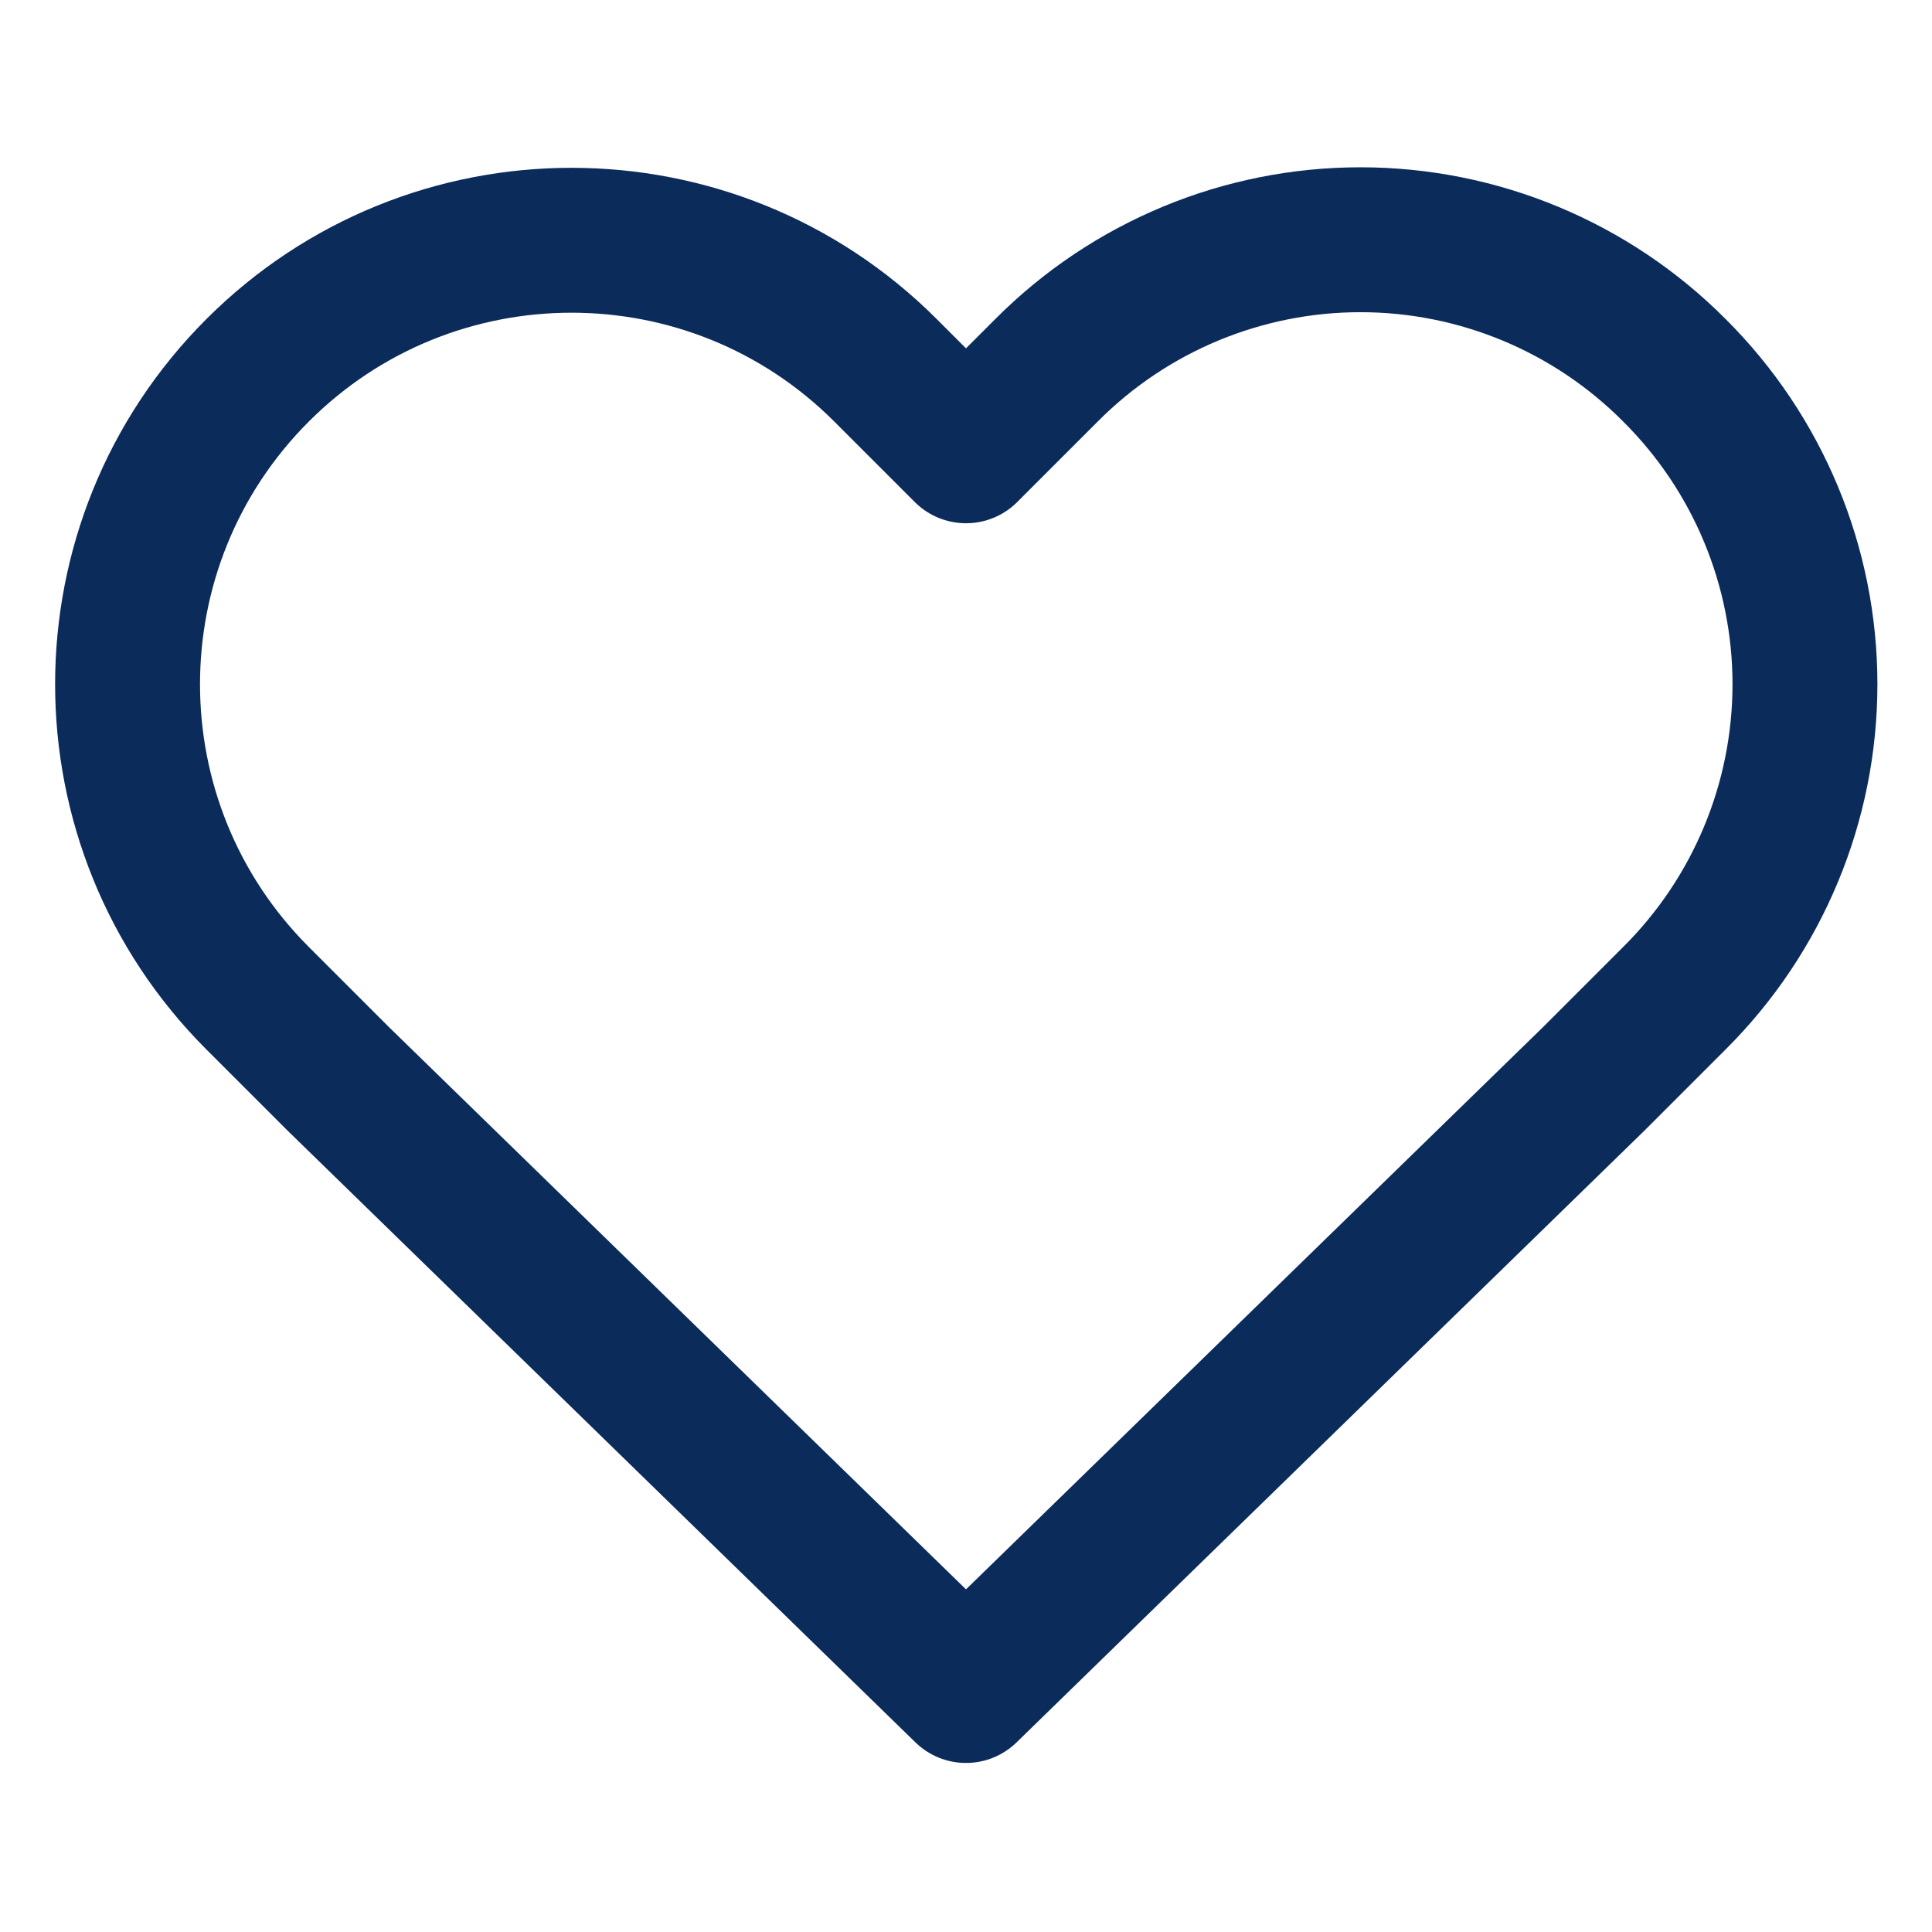
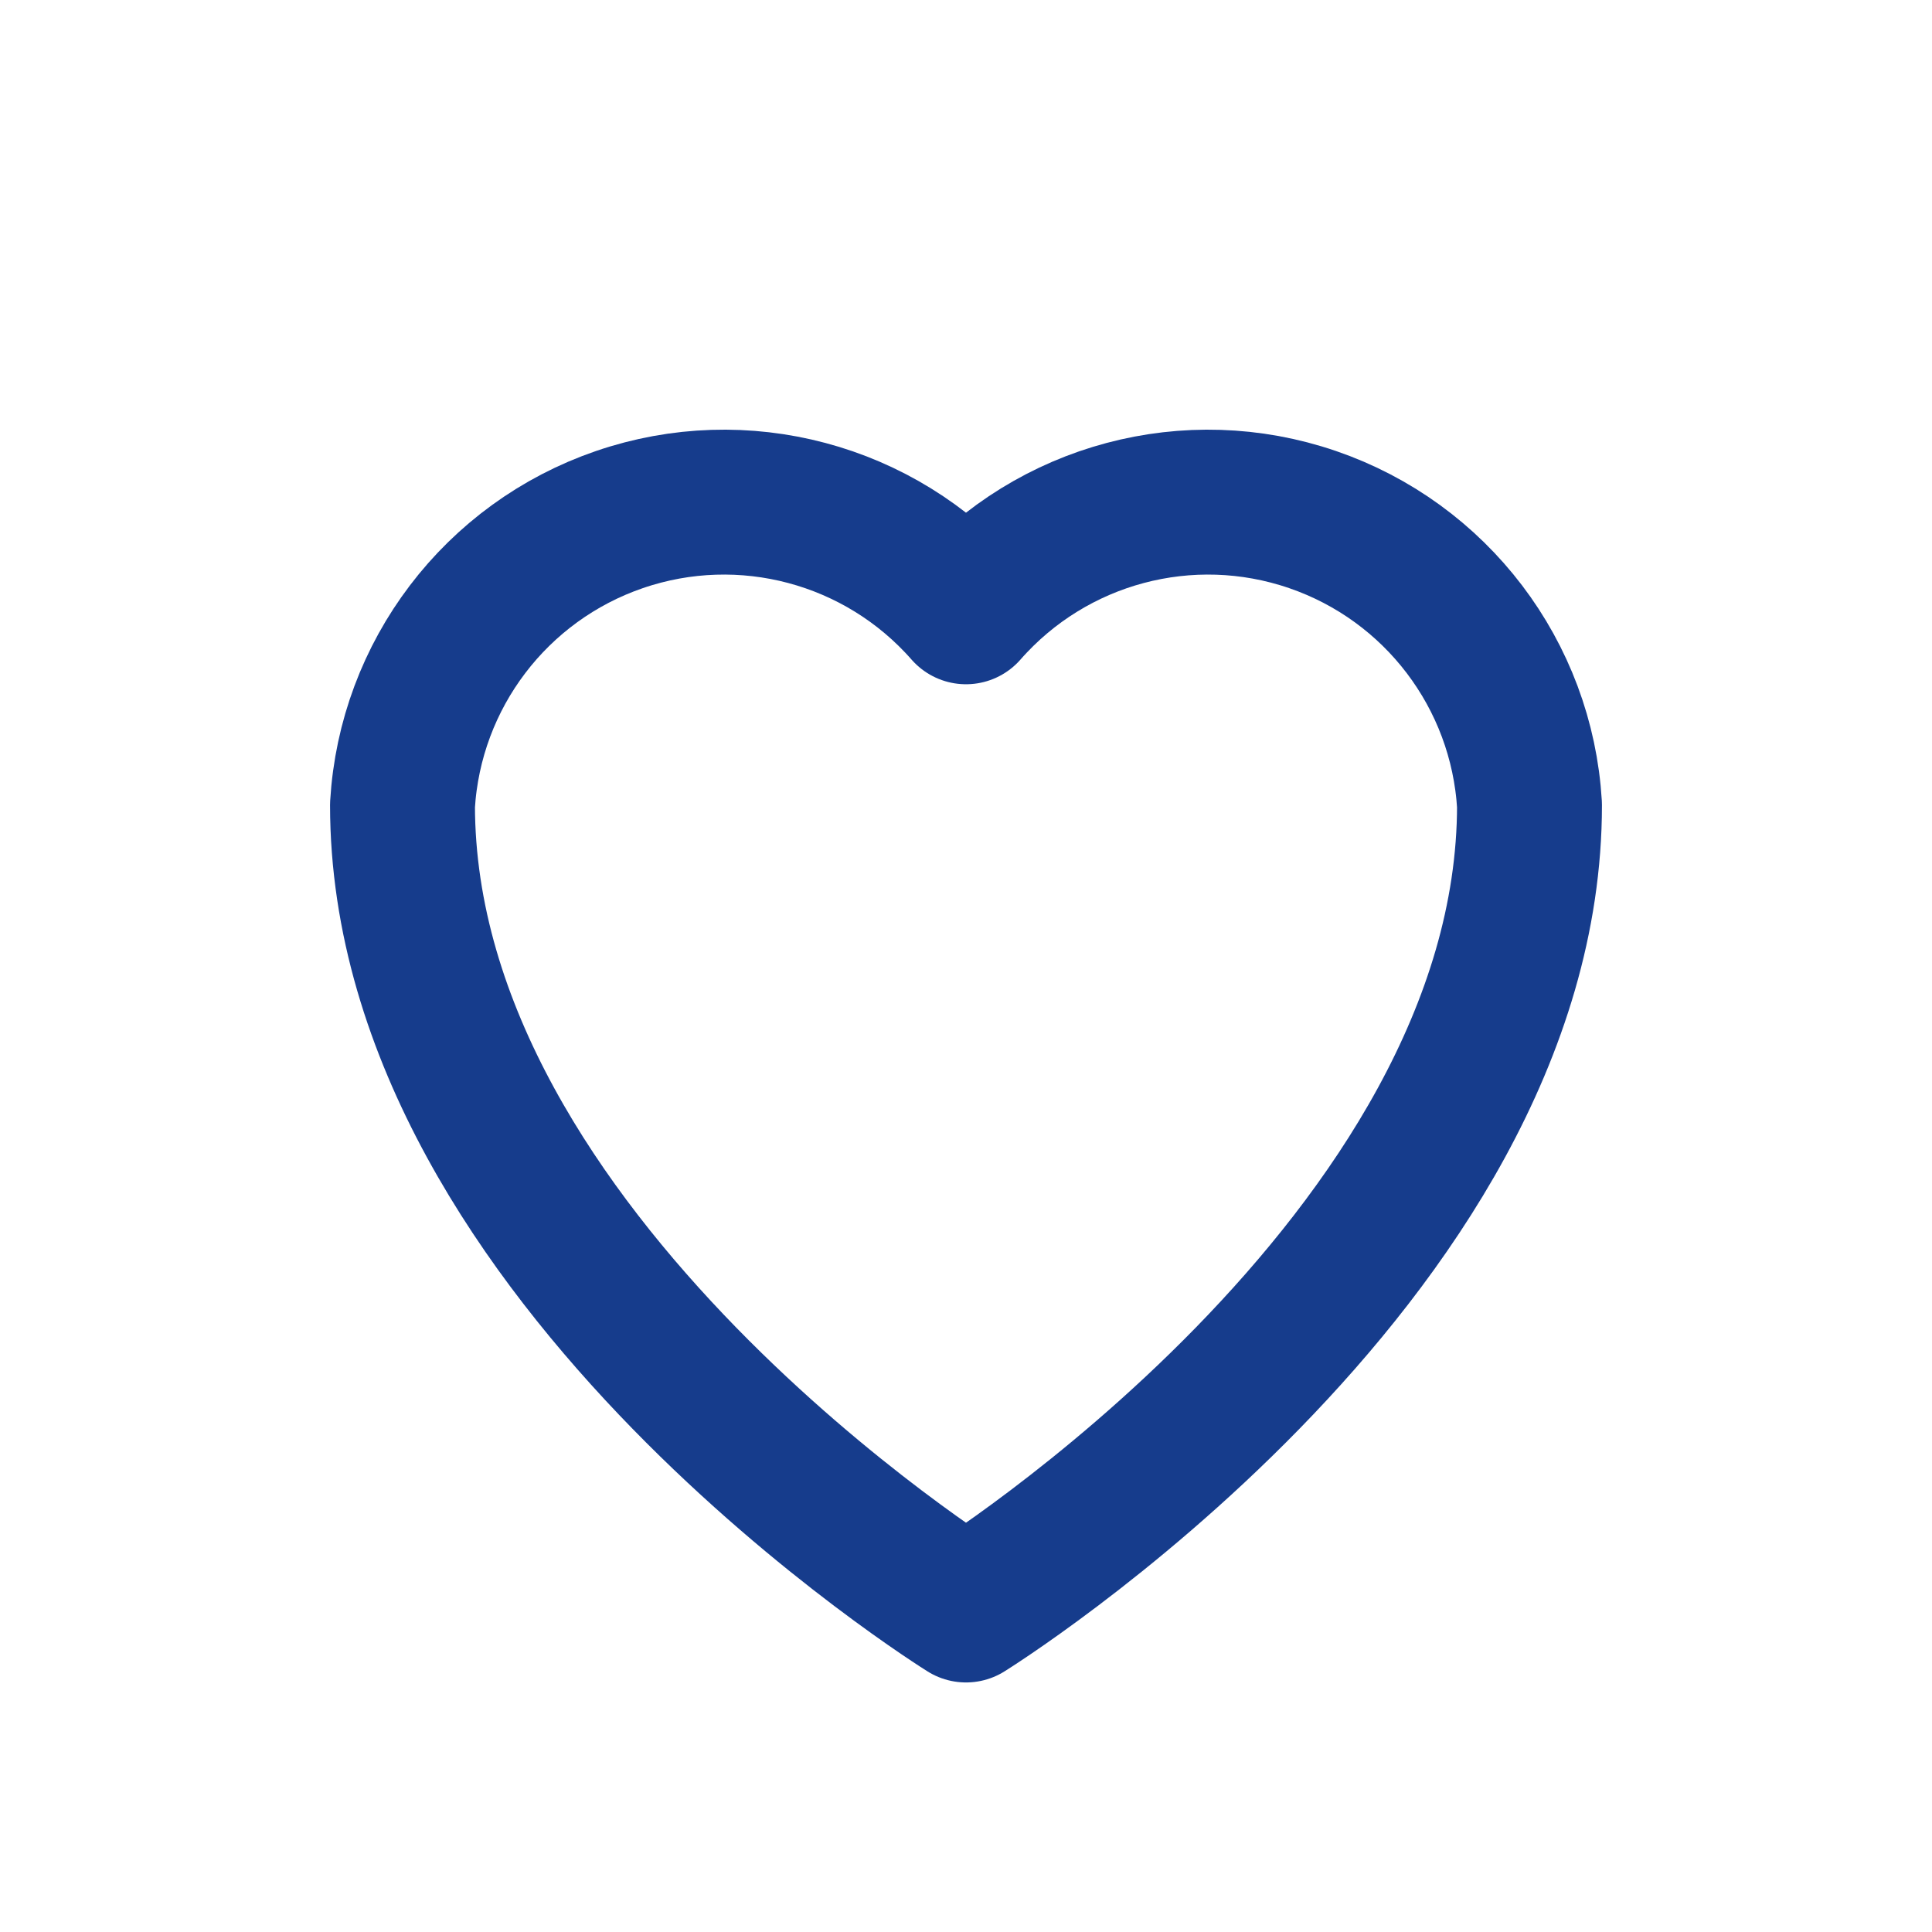
- <svg xmlns="http://www.w3.org/2000/svg" viewBox="0 0 24 24" width="24" height="24" fill="none" stroke="#0B2B5B" stroke-width="1.8" stroke-linecap="round" stroke-linejoin="round">
-   <path d="M20.8 4.6a5.5 5.5 0 0 0-7.8 0L12 5.6l-1-1a5.5 5.5 0 0 0-7.8 7.8l1 1L12 21l7.8-7.6 1-1a5.5 5.5 0 0 0 0-7.8z" />
+ <svg xmlns="http://www.w3.org/2000/svg" width="64" height="64" viewBox="0 0 24 24" fill="none" stroke="#163C8C" stroke-width="1.8" stroke-linecap="round" stroke-linejoin="round">
+   <path d="M12 20s-7-4.35-7-10a4 4 0 0 1 7-2.4A4 4 0 0 1 19 10c0 5.65-7 10-7 10Z" />
</svg>
